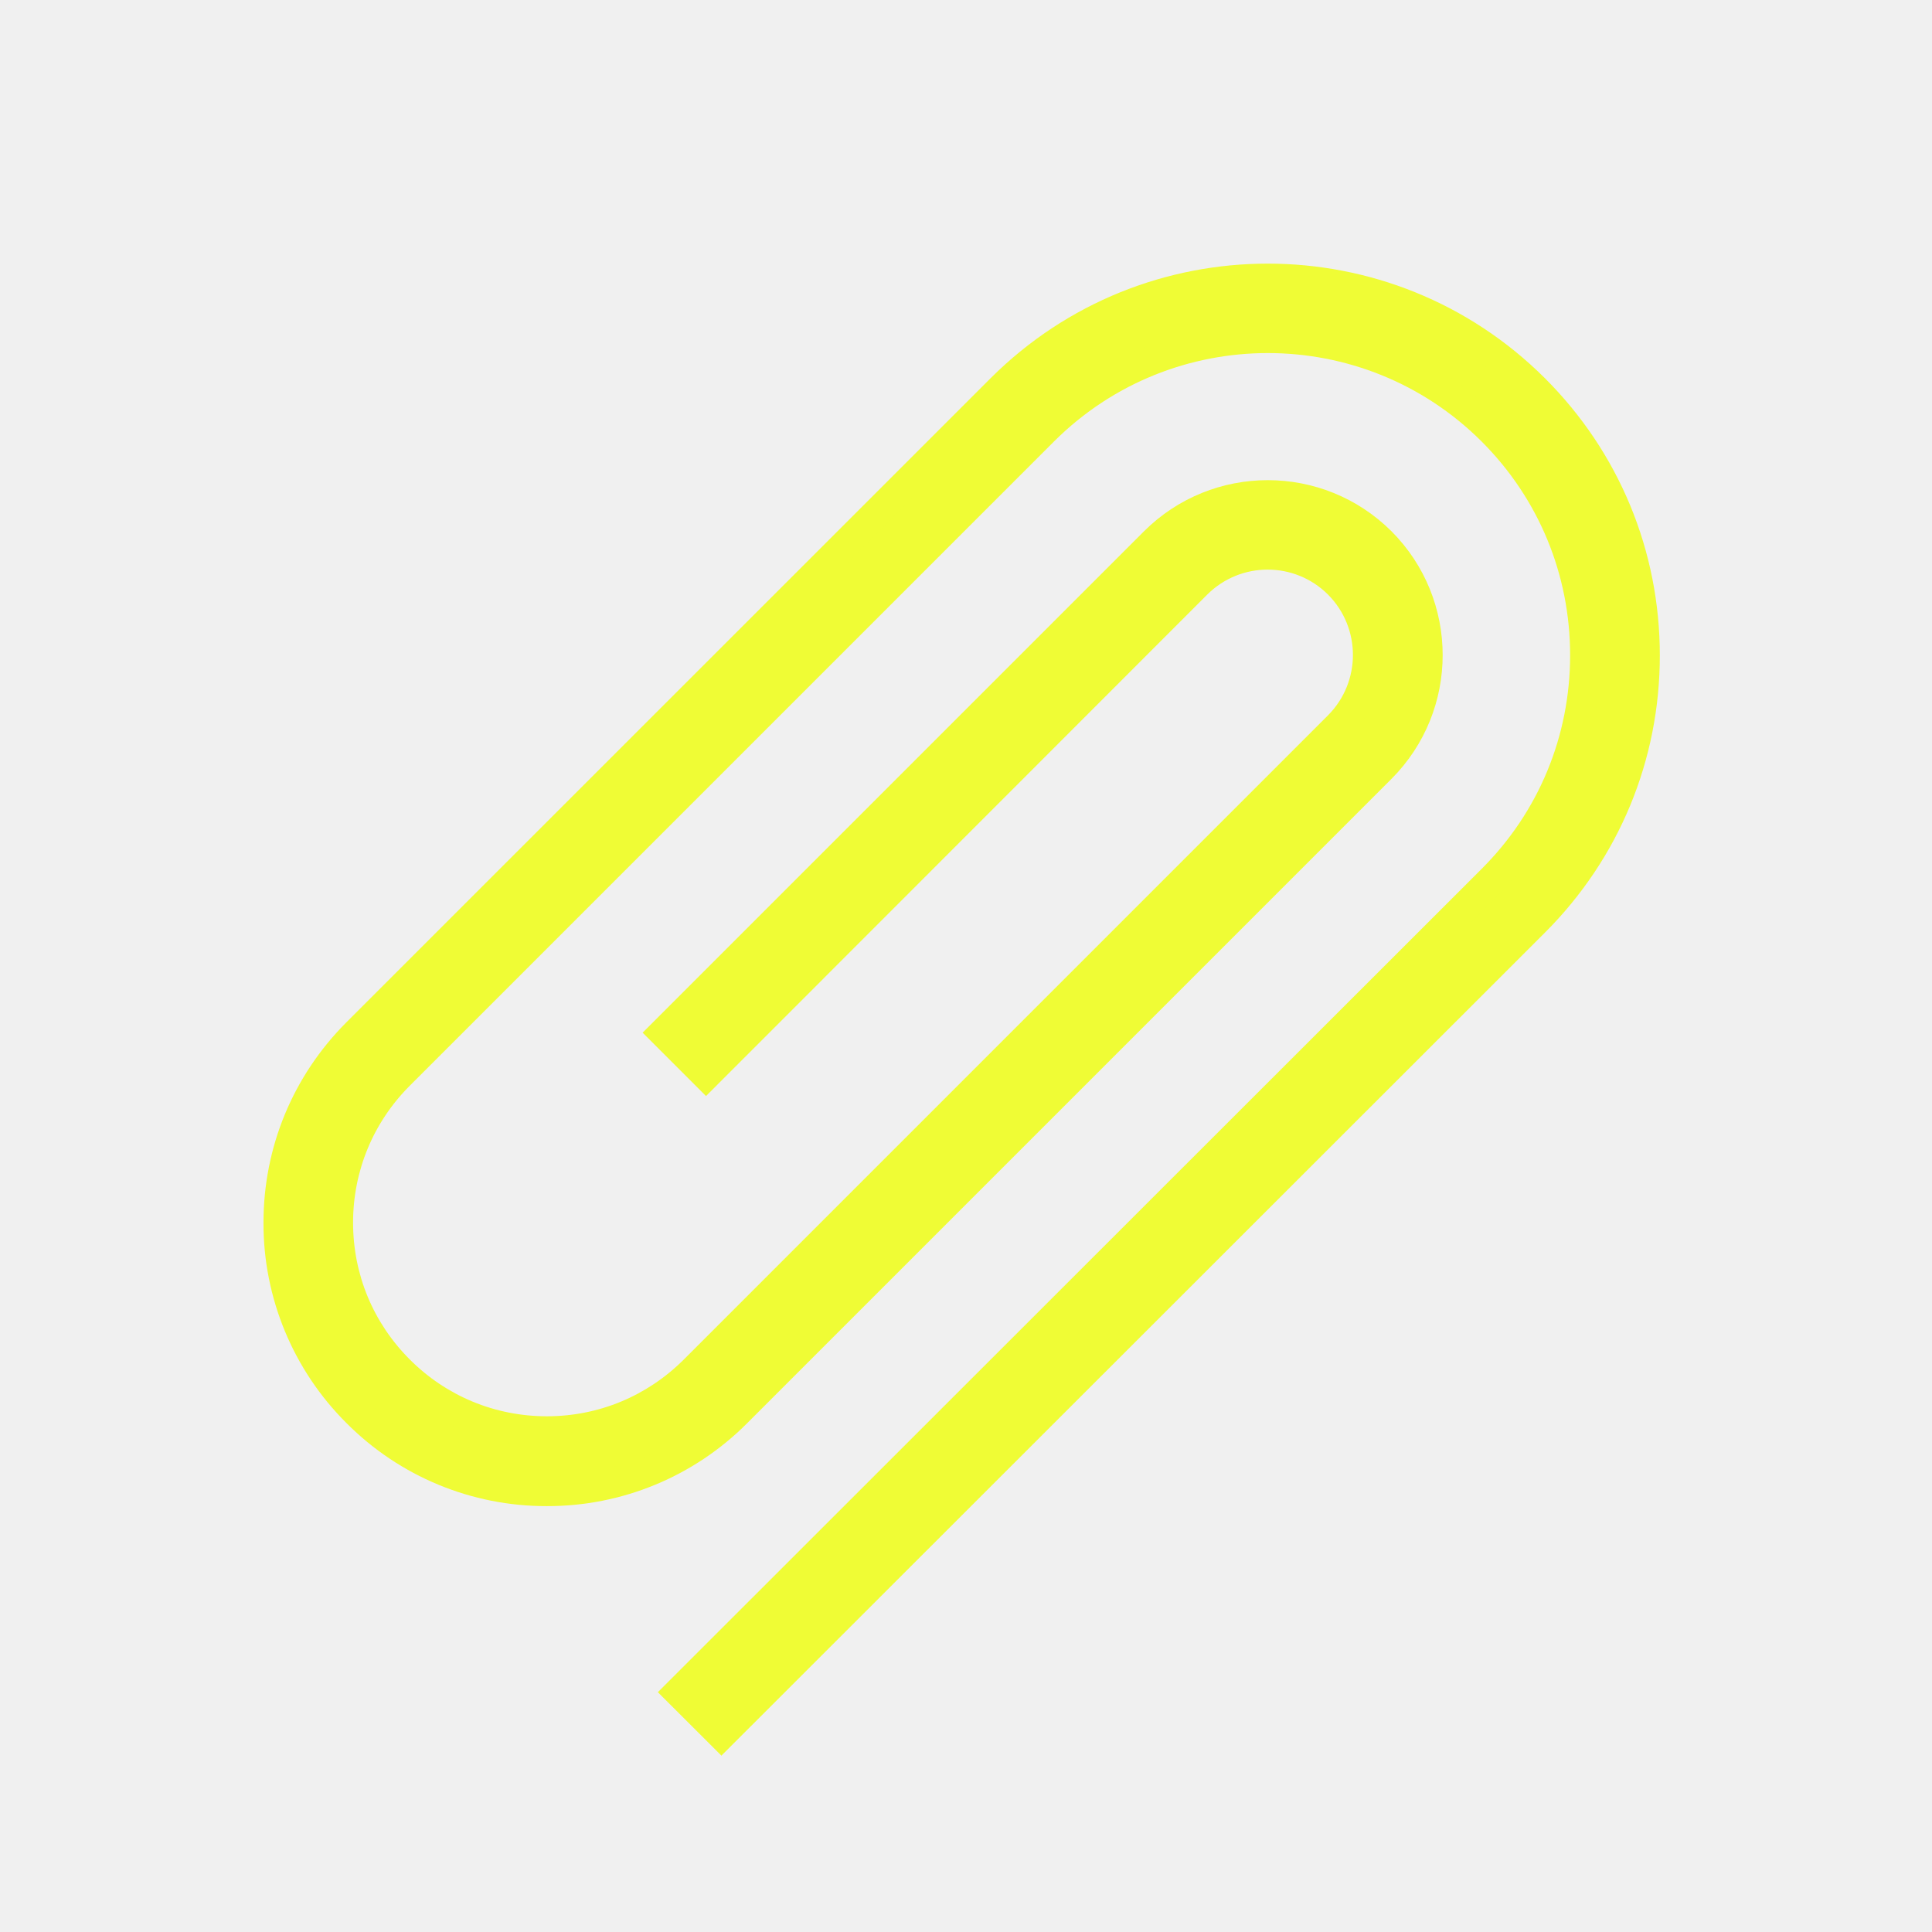
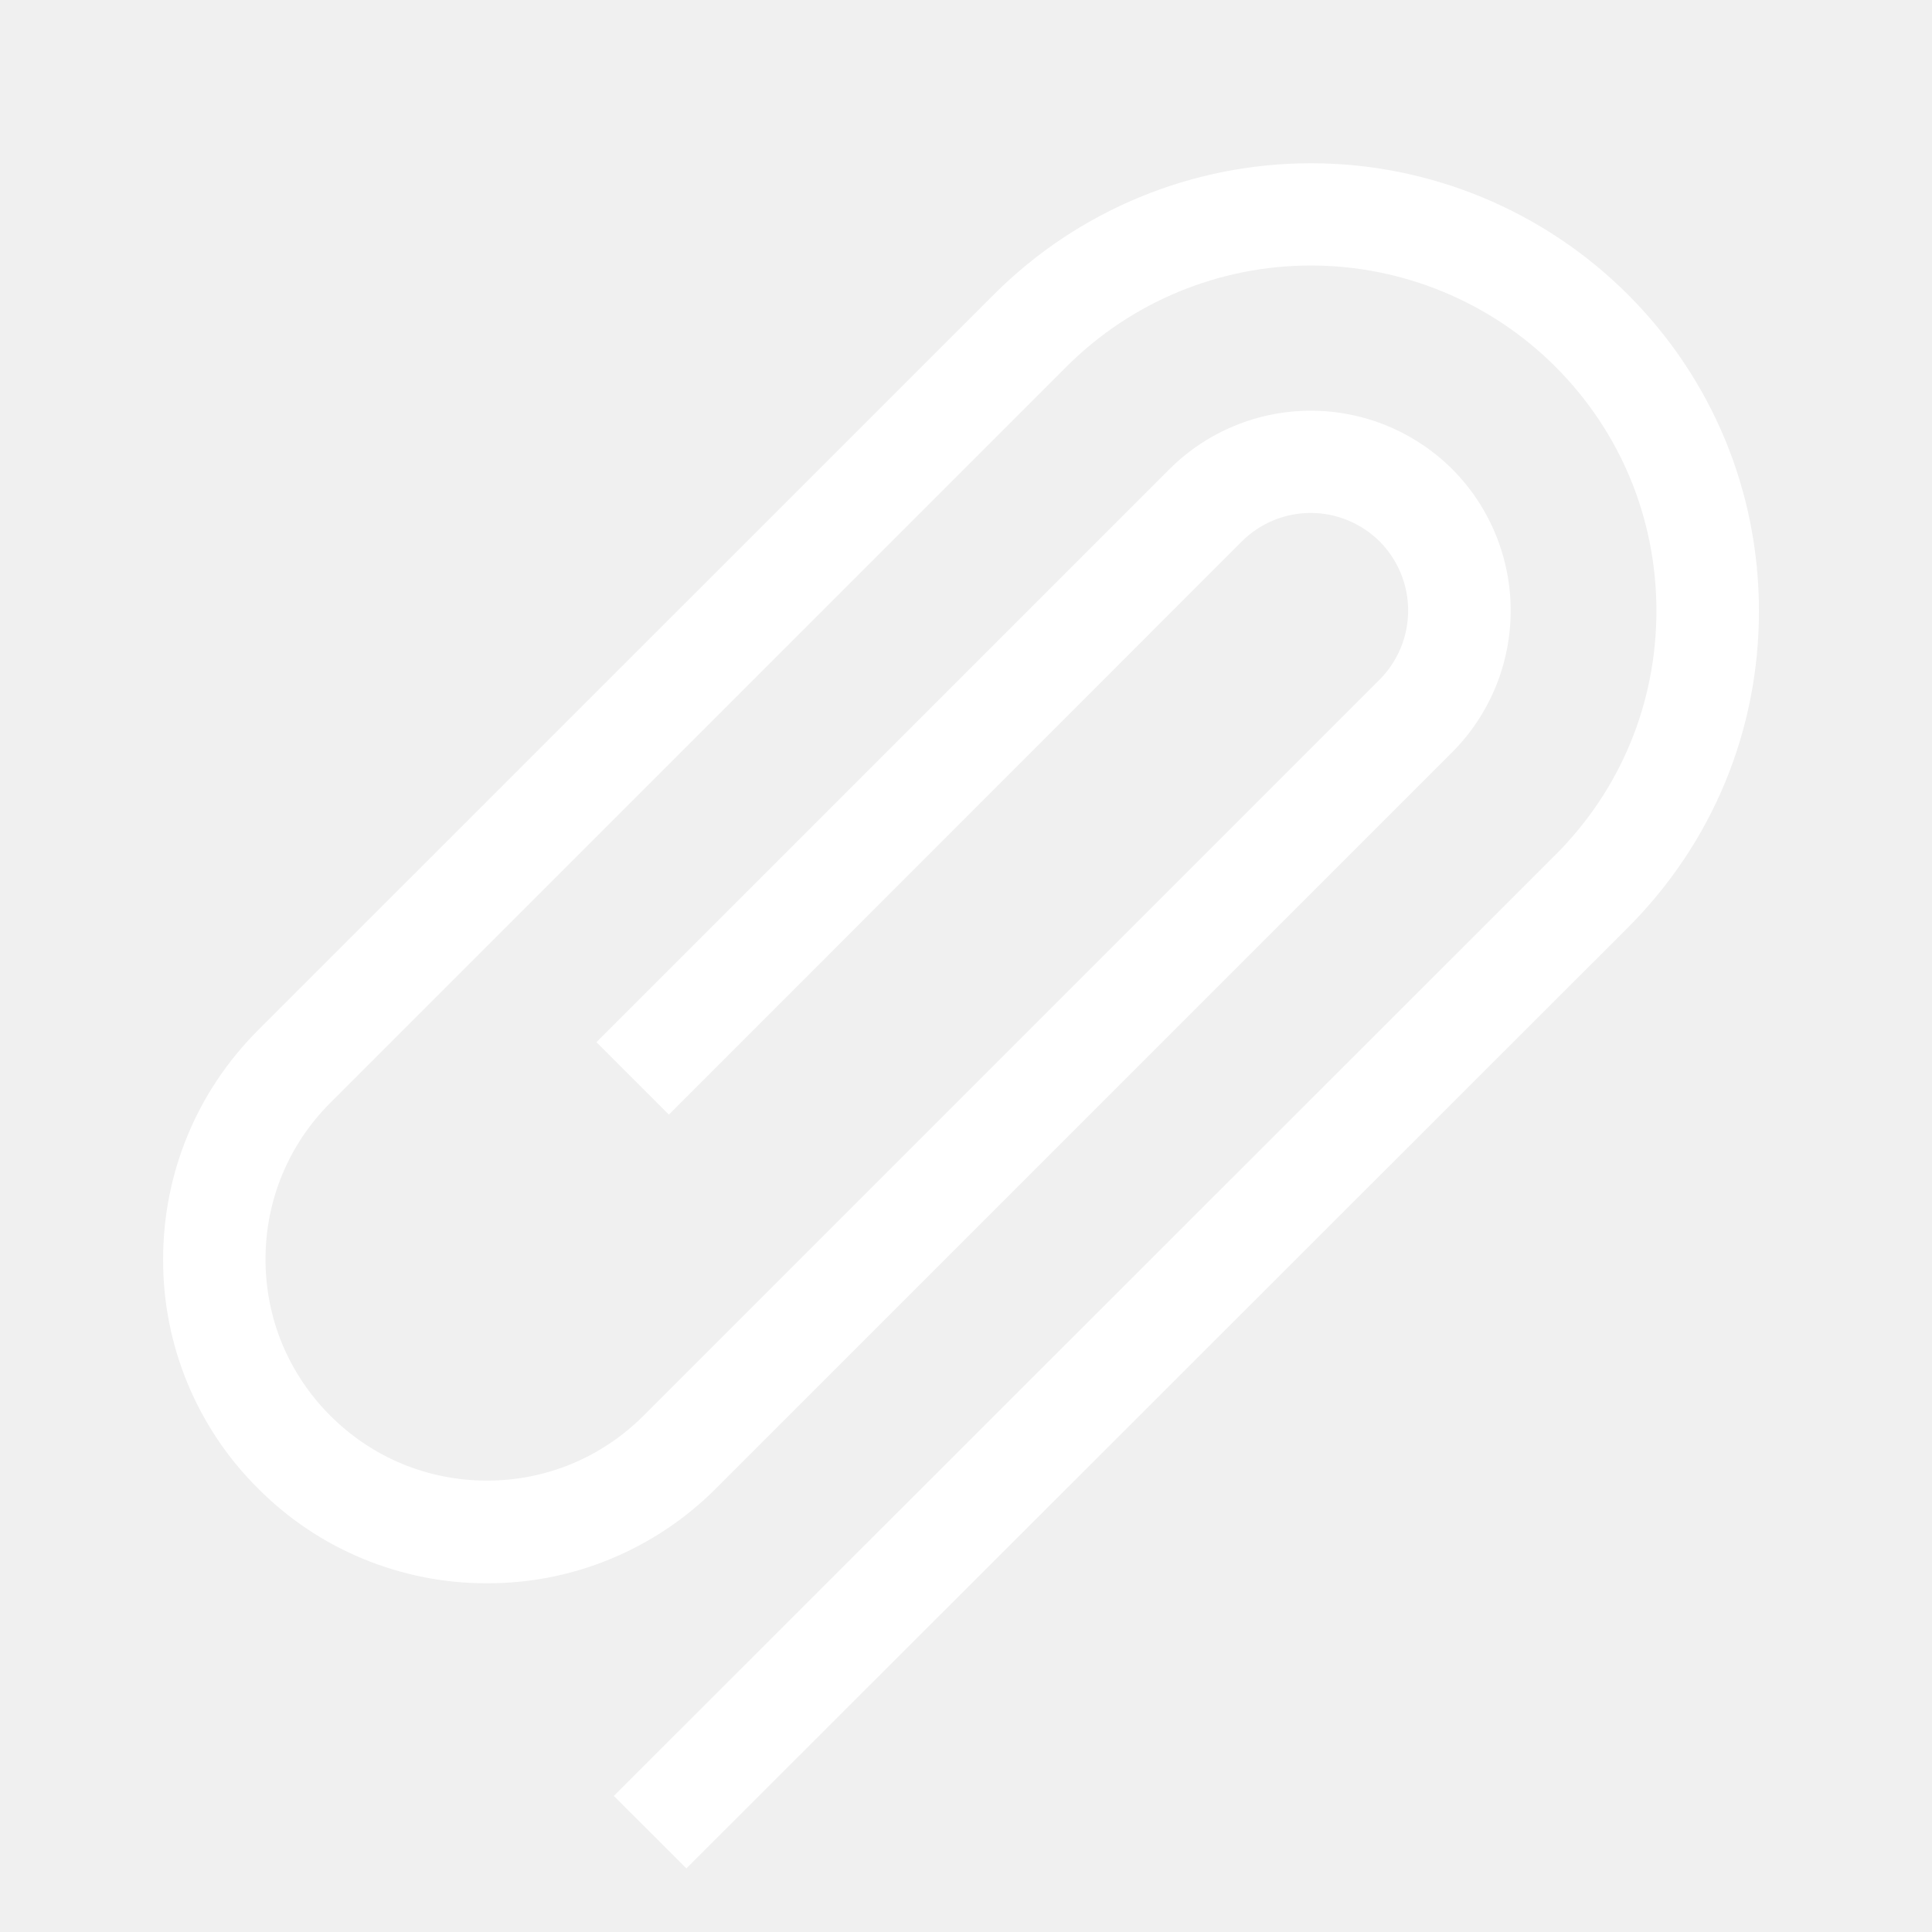
- <svg xmlns="http://www.w3.org/2000/svg" width="16" height="16" viewBox="0 0 16 16">
-   <g fill="#EFFC35" fill-rule="evenodd">
-     <path d="M5.974 14.364l-.35-.35 6.733-6.73c.496-.496.77-1.155.77-1.857a2.61 2.61 0 0 0-.77-1.858 2.63 2.63 0 0 0-3.716 0L3.307 8.904c-.326.326-.506.76-.506 1.221 0 .462.18.896.506 1.221.326.327.76.507 1.222.507.461 0 .895-.18 1.221-.506l5.336-5.336a.832.832 0 0 0 0-1.174.832.832 0 0 0-1.175 0L5.846 8.902l-.35-.35 4.065-4.065a1.328 1.328 0 0 1 1.875 0 1.329 1.329 0 0 1 0 1.875L6.1 11.697c-.42.42-.978.65-1.571.65a2.207 2.207 0 0 1-1.572-.65c-.42-.42-.651-.978-.651-1.572 0-.593.23-1.152.65-1.572l5.335-5.335a3.127 3.127 0 0 1 4.416 0c.59.59.915 1.375.915 2.209 0 .834-.325 1.618-.915 2.207l-6.733 6.73z" />
-     <path fill-rule="nonzero" d="M5.974 14.539l-.526-.525.088-.088 6.734-6.73c.473-.472.733-1.1.733-1.77 0-.668-.26-1.297-.733-1.77a2.507 2.507 0 0 0-3.541 0L3.394 8.991c-.303.303-.47.706-.47 1.134 0 .43.167.831.47 1.134.303.303.706.47 1.135.47.429 0 .83-.167 1.134-.47l5.335-5.335a.709.709 0 0 0 0-1 .708.708 0 0 0-1 0L5.847 9.077l-.525-.525.088-.088L9.474 4.4a1.452 1.452 0 0 1 2.05 0 1.452 1.452 0 0 1 0 2.05l-5.336 5.336a2.332 2.332 0 0 1-1.66.687 2.33 2.33 0 0 1-1.659-.688 2.332 2.332 0 0 1-.687-1.659c0-.626.244-1.216.687-1.66l5.335-5.334a3.25 3.25 0 0 1 4.59 0c.614.613.952 1.429.952 2.296 0 .867-.338 1.682-.951 2.295l-6.821 6.817zm0-.35l6.646-6.642a2.975 2.975 0 0 0 .878-2.12c0-.802-.312-1.554-.878-2.12a3.003 3.003 0 0 0-4.241-.001L3.044 8.64a2.084 2.084 0 0 0-.615 1.484c0 .561.219 1.088.615 1.484.396.397.923.615 1.485.615.56 0 1.088-.218 1.484-.614l5.336-5.336a1.205 1.205 0 0 0 0-1.7 1.205 1.205 0 0 0-1.7 0L5.67 8.552l.175.175 3.978-3.978a.956.956 0 0 1 1.35 0 .956.956 0 0 1 0 1.35l-5.336 5.335c-.35.35-.815.542-1.31.542a1.84 1.84 0 0 1-1.309-.542 1.838 1.838 0 0 1-.542-1.309c0-.494.193-.96.542-1.309l5.335-5.335a2.755 2.755 0 0 1 3.89 0c.52.52.807 1.21.807 1.946 0 .735-.287 1.426-.806 1.945l-6.646 6.642.175.175z" />
-   </g>
+ <svg xmlns="http://www.w3.org/2000/svg" width="14" height="14" viewBox="0 0 14 14" fill="none">
+   <path fill-rule="evenodd" clip-rule="evenodd" d="M4.974 13.364L4.624 13.014L11.357 6.284C11.853 5.788 12.127 5.129 12.127 4.427C12.127 4.082 12.06 3.74 11.928 3.421C11.796 3.102 11.601 2.812 11.357 2.569C10.864 2.077 10.195 1.8 9.499 1.8C8.802 1.8 8.134 2.077 7.641 2.569L2.307 7.904C1.981 8.23 1.801 8.664 1.801 9.125C1.801 9.587 1.981 10.021 2.307 10.346C2.633 10.673 3.067 10.853 3.529 10.853C3.99 10.853 4.424 10.673 4.75 10.347L10.086 5.011C10.241 4.855 10.328 4.644 10.328 4.424C10.328 4.204 10.241 3.993 10.086 3.837C9.93 3.681 9.718 3.594 9.498 3.594C9.278 3.594 9.067 3.681 8.911 3.837L4.846 7.902L4.496 7.552L8.561 3.487C8.81 3.239 9.147 3.099 9.498 3.099C9.85 3.099 10.187 3.239 10.436 3.487C10.684 3.736 10.823 4.073 10.823 4.424C10.823 4.776 10.684 5.113 10.436 5.362L5.1 10.697C4.68 11.117 4.122 11.347 3.529 11.347C3.237 11.348 2.947 11.291 2.677 11.18C2.408 11.068 2.163 10.904 1.957 10.697C1.537 10.277 1.306 9.719 1.306 9.125C1.306 8.532 1.536 7.973 1.956 7.553L7.291 2.218C7.877 1.633 8.671 1.305 9.499 1.305C10.326 1.305 11.12 1.633 11.707 2.218C12.297 2.808 12.622 3.593 12.622 4.427C12.622 5.261 12.297 6.045 11.707 6.634L4.974 13.364Z" fill="white" />
+   <path d="M4.974 13.539L4.448 13.014L4.536 12.926L11.27 6.196C11.743 5.724 12.003 5.096 12.003 4.426C12.003 3.758 11.743 3.129 11.27 2.656C10.8 2.187 10.163 1.924 9.499 1.924C8.835 1.924 8.199 2.187 7.729 2.656L2.394 7.991C2.091 8.294 1.924 8.697 1.924 9.125C1.924 9.555 2.091 9.956 2.394 10.259C2.697 10.562 3.1 10.729 3.529 10.729C3.958 10.729 4.359 10.562 4.663 10.259L9.998 4.924C10.13 4.791 10.204 4.611 10.204 4.424C10.204 4.237 10.13 4.057 9.998 3.924C9.865 3.792 9.685 3.717 9.498 3.717C9.31 3.717 9.13 3.792 8.998 3.924L4.847 8.077L4.322 7.552L4.41 7.464L8.474 3.4C8.746 3.129 9.114 2.976 9.499 2.976C9.883 2.976 10.252 3.129 10.524 3.4C10.795 3.672 10.947 4.041 10.947 4.425C10.947 4.809 10.795 5.178 10.524 5.45L5.188 10.786C4.97 11.005 4.711 11.178 4.426 11.296C4.142 11.414 3.836 11.474 3.528 11.473C3.219 11.474 2.914 11.413 2.629 11.295C2.344 11.177 2.086 11.004 1.869 10.785C1.65 10.568 1.477 10.309 1.359 10.024C1.241 9.739 1.181 9.434 1.182 9.126C1.182 8.5 1.426 7.91 1.869 7.466L7.204 2.132C7.813 1.524 8.638 1.183 9.499 1.183C10.359 1.183 11.184 1.524 11.794 2.132C12.408 2.745 12.746 3.561 12.746 4.428C12.746 5.295 12.408 6.11 11.795 6.723L4.974 13.539ZM4.974 13.189L11.62 6.547C11.899 6.269 12.12 5.939 12.271 5.575C12.422 5.211 12.499 4.821 12.498 4.427C12.498 3.625 12.186 2.873 11.62 2.307C11.057 1.745 10.294 1.43 9.499 1.43C8.704 1.43 7.942 1.745 7.379 2.306L2.044 7.64C1.848 7.834 1.693 8.066 1.587 8.32C1.482 8.575 1.428 8.848 1.429 9.124C1.429 9.685 1.648 10.212 2.044 10.608C2.44 11.005 2.967 11.223 3.529 11.223C4.089 11.223 4.617 11.005 5.013 10.609L10.349 5.273C10.573 5.047 10.7 4.741 10.7 4.423C10.7 4.104 10.573 3.799 10.349 3.573C10.123 3.348 9.817 3.222 9.499 3.222C9.18 3.222 8.874 3.348 8.649 3.573L4.67 7.552L4.845 7.727L8.823 3.749C9.002 3.57 9.245 3.47 9.498 3.47C9.751 3.47 9.993 3.57 10.173 3.749C10.351 3.928 10.452 4.171 10.452 4.424C10.452 4.677 10.351 4.92 10.173 5.099L4.837 10.434C4.487 10.784 4.022 10.976 3.527 10.976C3.283 10.977 3.043 10.929 2.818 10.836C2.593 10.743 2.389 10.606 2.218 10.434C2.045 10.262 1.908 10.058 1.815 9.834C1.722 9.609 1.675 9.368 1.676 9.125C1.676 8.631 1.869 8.165 2.218 7.816L7.553 2.481C8.069 1.966 8.768 1.677 9.498 1.677C10.227 1.677 10.926 1.966 11.443 2.481C11.963 3.001 12.25 3.691 12.25 4.427C12.25 5.162 11.963 5.853 11.444 6.372L4.798 13.014L4.974 13.189Z" fill="white" />
</svg>
